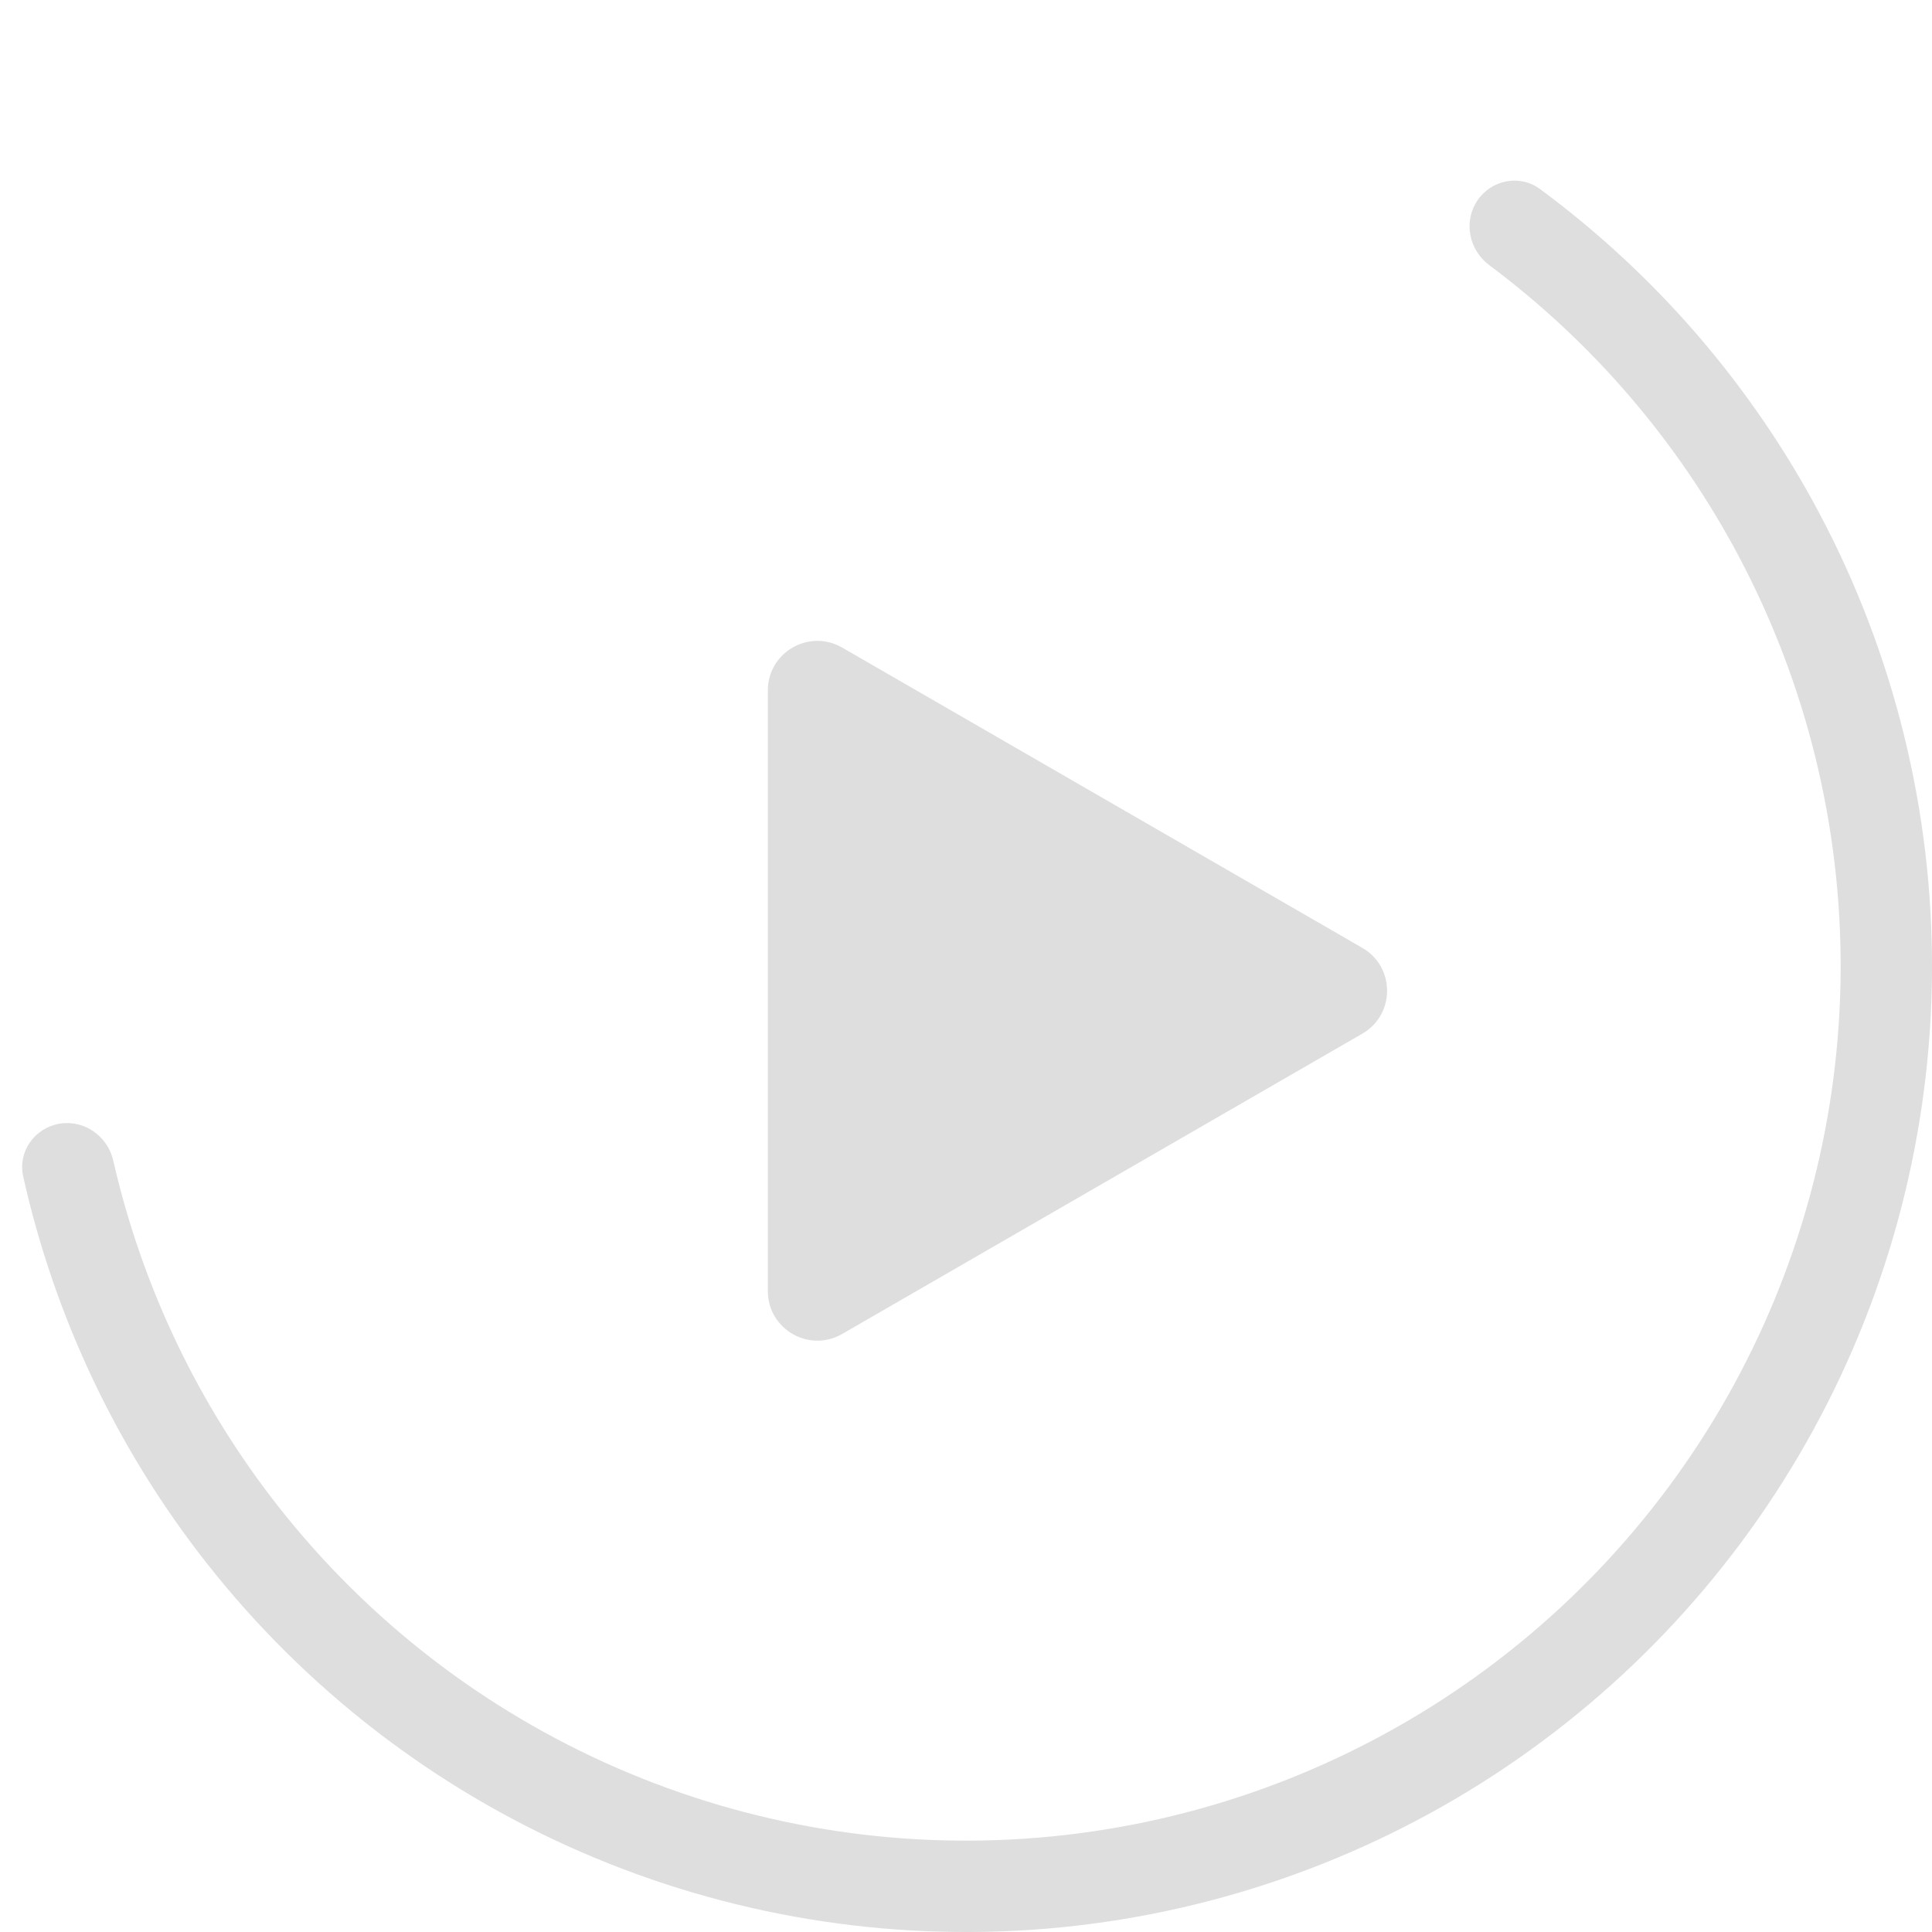
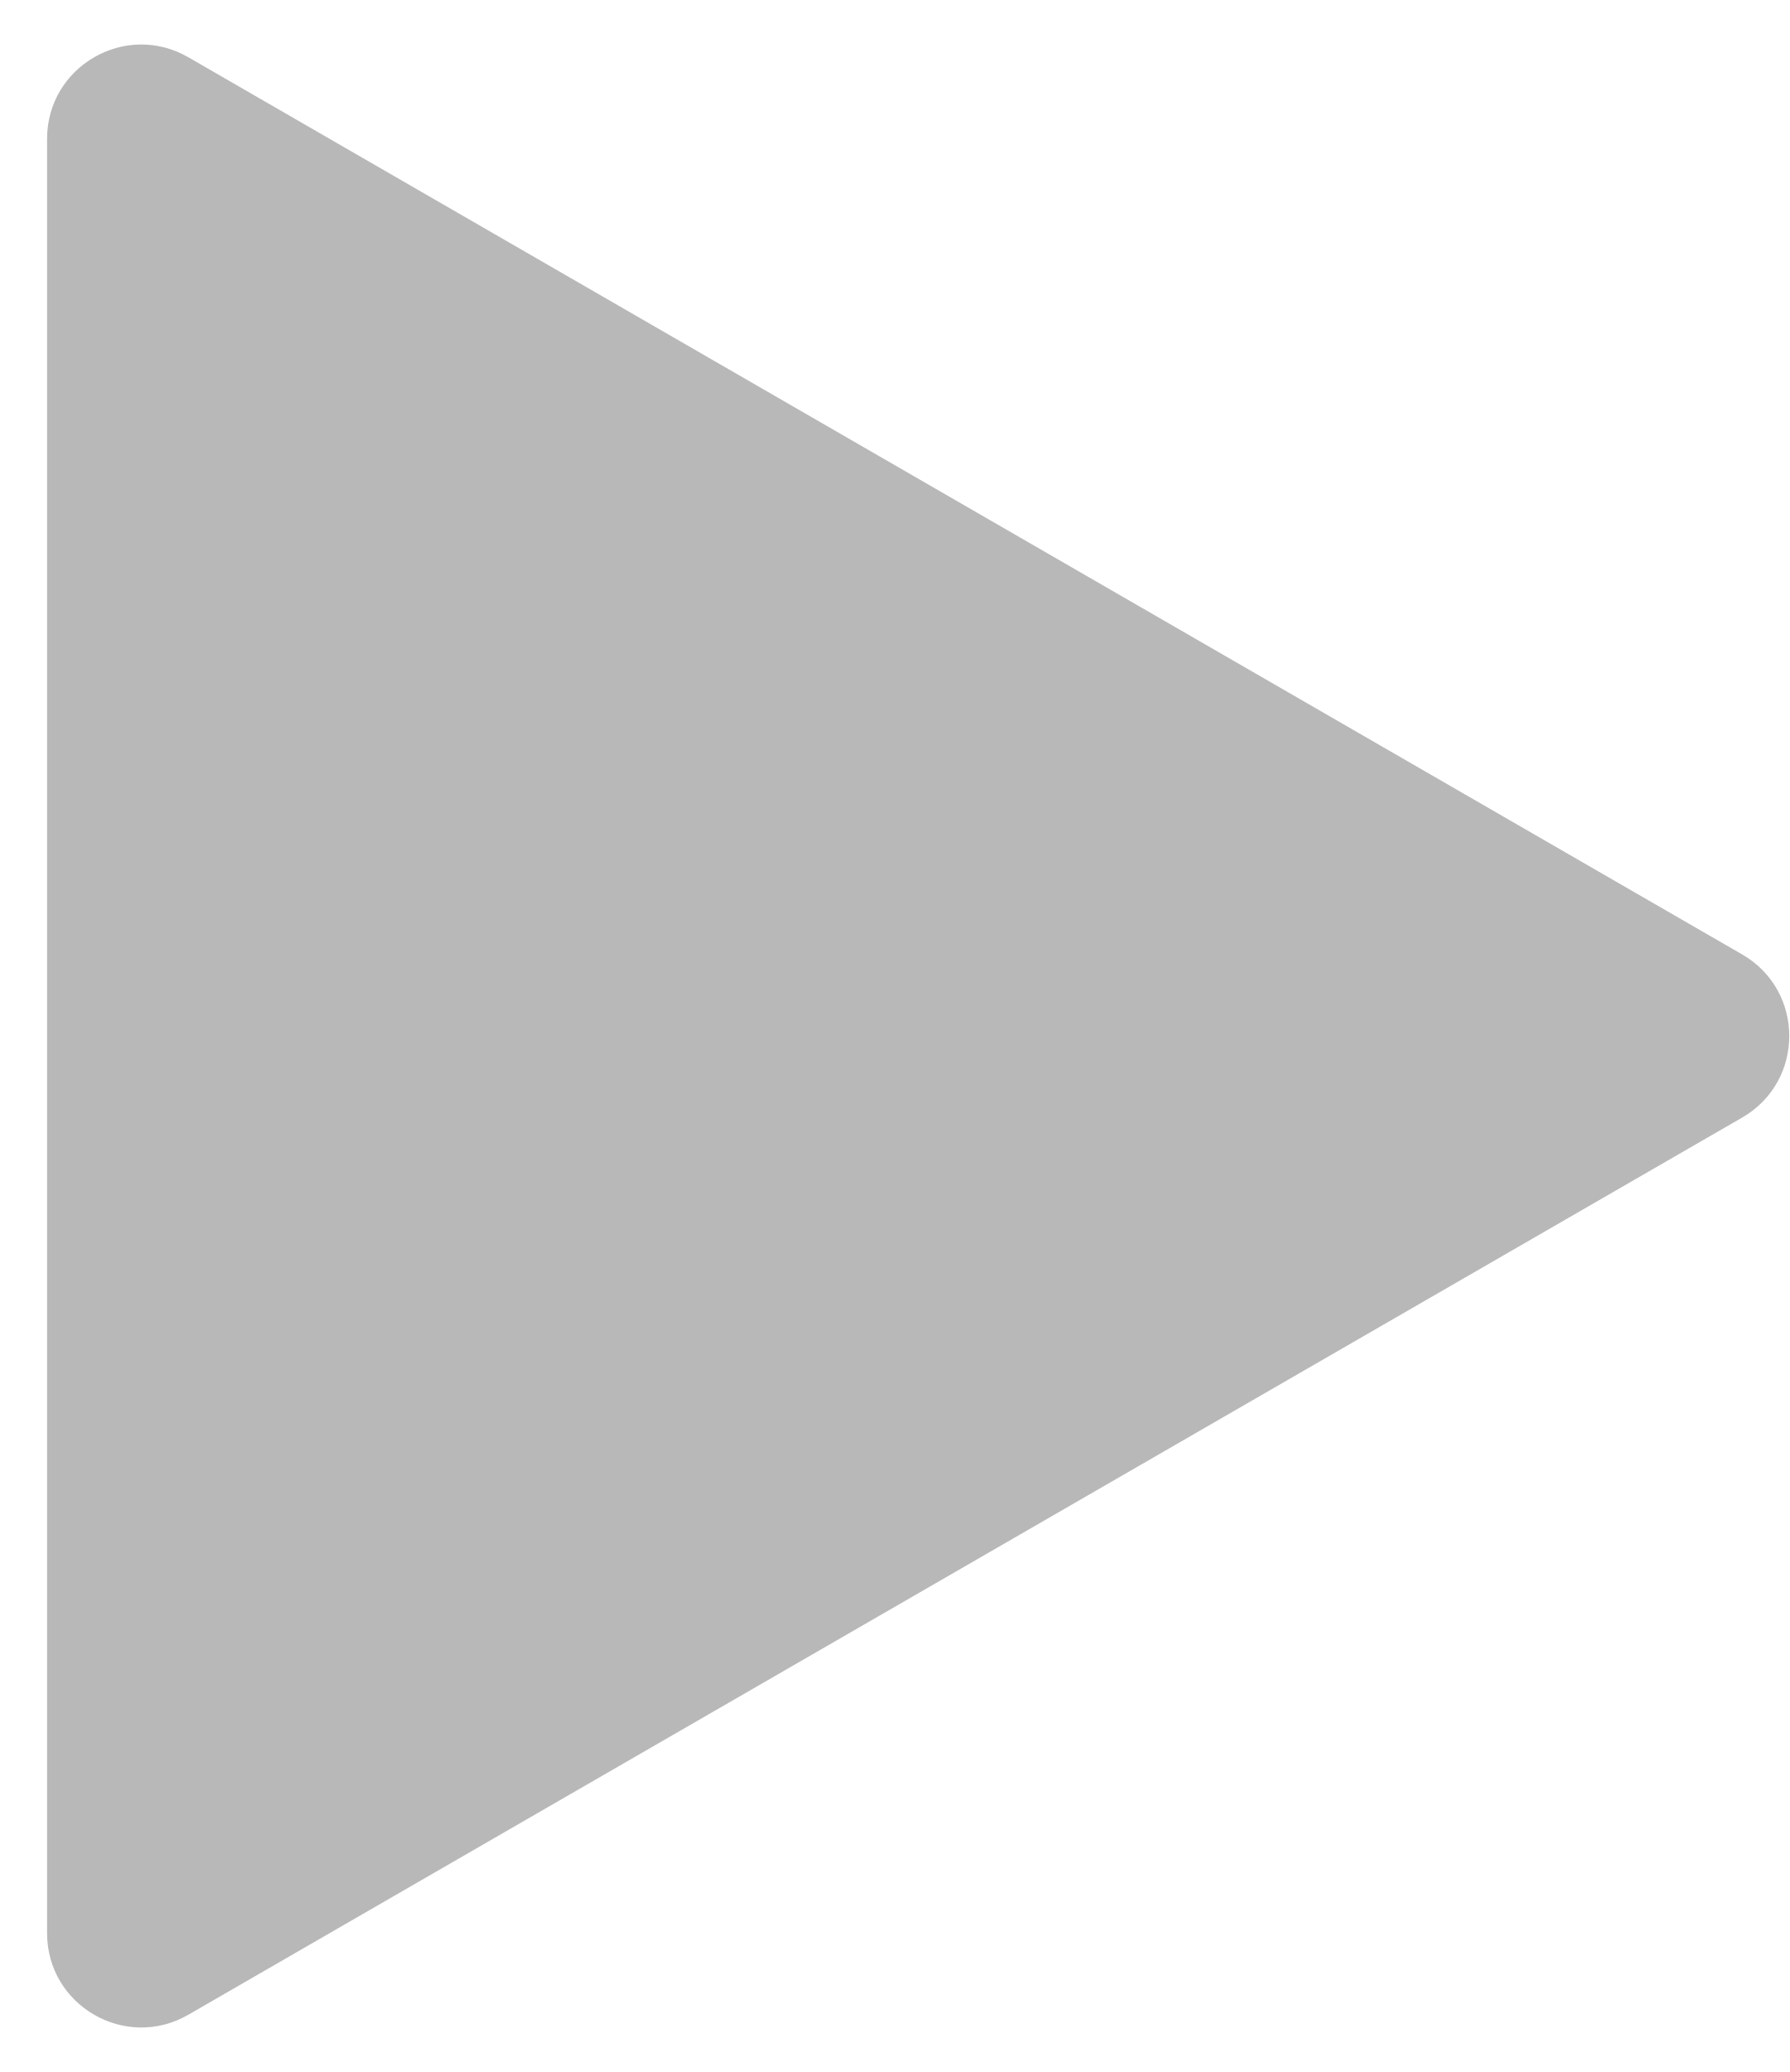
- <svg xmlns="http://www.w3.org/2000/svg" width="39" height="39" viewBox="0 0 39 39" fill="none">
-   <path d="M1.197 22.684C0.695 22.772 0.357 23.25 0.468 23.747C1.102 26.588 2.365 29.256 4.169 31.55C6.163 34.087 8.755 36.09 11.714 37.378C14.672 38.666 17.904 39.201 21.119 38.933C24.335 38.665 27.434 37.603 30.138 35.843C32.842 34.082 35.068 31.678 36.614 28.847C38.161 26.015 38.98 22.843 39 19.617C39.019 16.39 38.237 13.209 36.725 10.359C35.356 7.78 33.428 5.546 31.087 3.816C30.677 3.513 30.103 3.629 29.82 4.052C29.538 4.476 29.653 5.046 30.061 5.351C32.15 6.91 33.87 8.914 35.096 11.223C36.465 13.804 37.173 16.684 37.156 19.605C37.138 22.527 36.396 25.399 34.996 27.963C33.595 30.527 31.581 32.703 29.132 34.297C26.683 35.891 23.878 36.852 20.966 37.095C18.055 37.338 15.129 36.854 12.45 35.687C9.771 34.521 7.424 32.708 5.619 30.411C4.004 28.356 2.867 25.971 2.287 23.43C2.174 22.934 1.699 22.597 1.197 22.684Z" fill="#DEDEDE" />
-   <path d="M27.5 19.134C28.167 19.519 28.167 20.481 27.5 20.866L17 26.928C16.333 27.313 15.5 26.832 15.5 26.062L15.5 13.938C15.5 13.168 16.333 12.687 17 13.072L27.5 19.134Z" fill="#DEDEDE" />
+ <svg xmlns="http://www.w3.org/2000/svg" width="19" height="22" viewBox="0 0 19 22" fill="none">
+   <path d="M18.5 10.134C19.167 10.519 19.167 11.481 18.5 11.866L2 21.392C1.333 21.777 0.5 21.296 0.5 20.526L0.5 1.474C0.5 0.704 1.333 0.223 2 0.608L18.5 10.134Z" fill="#B8B8B8" />
</svg>
